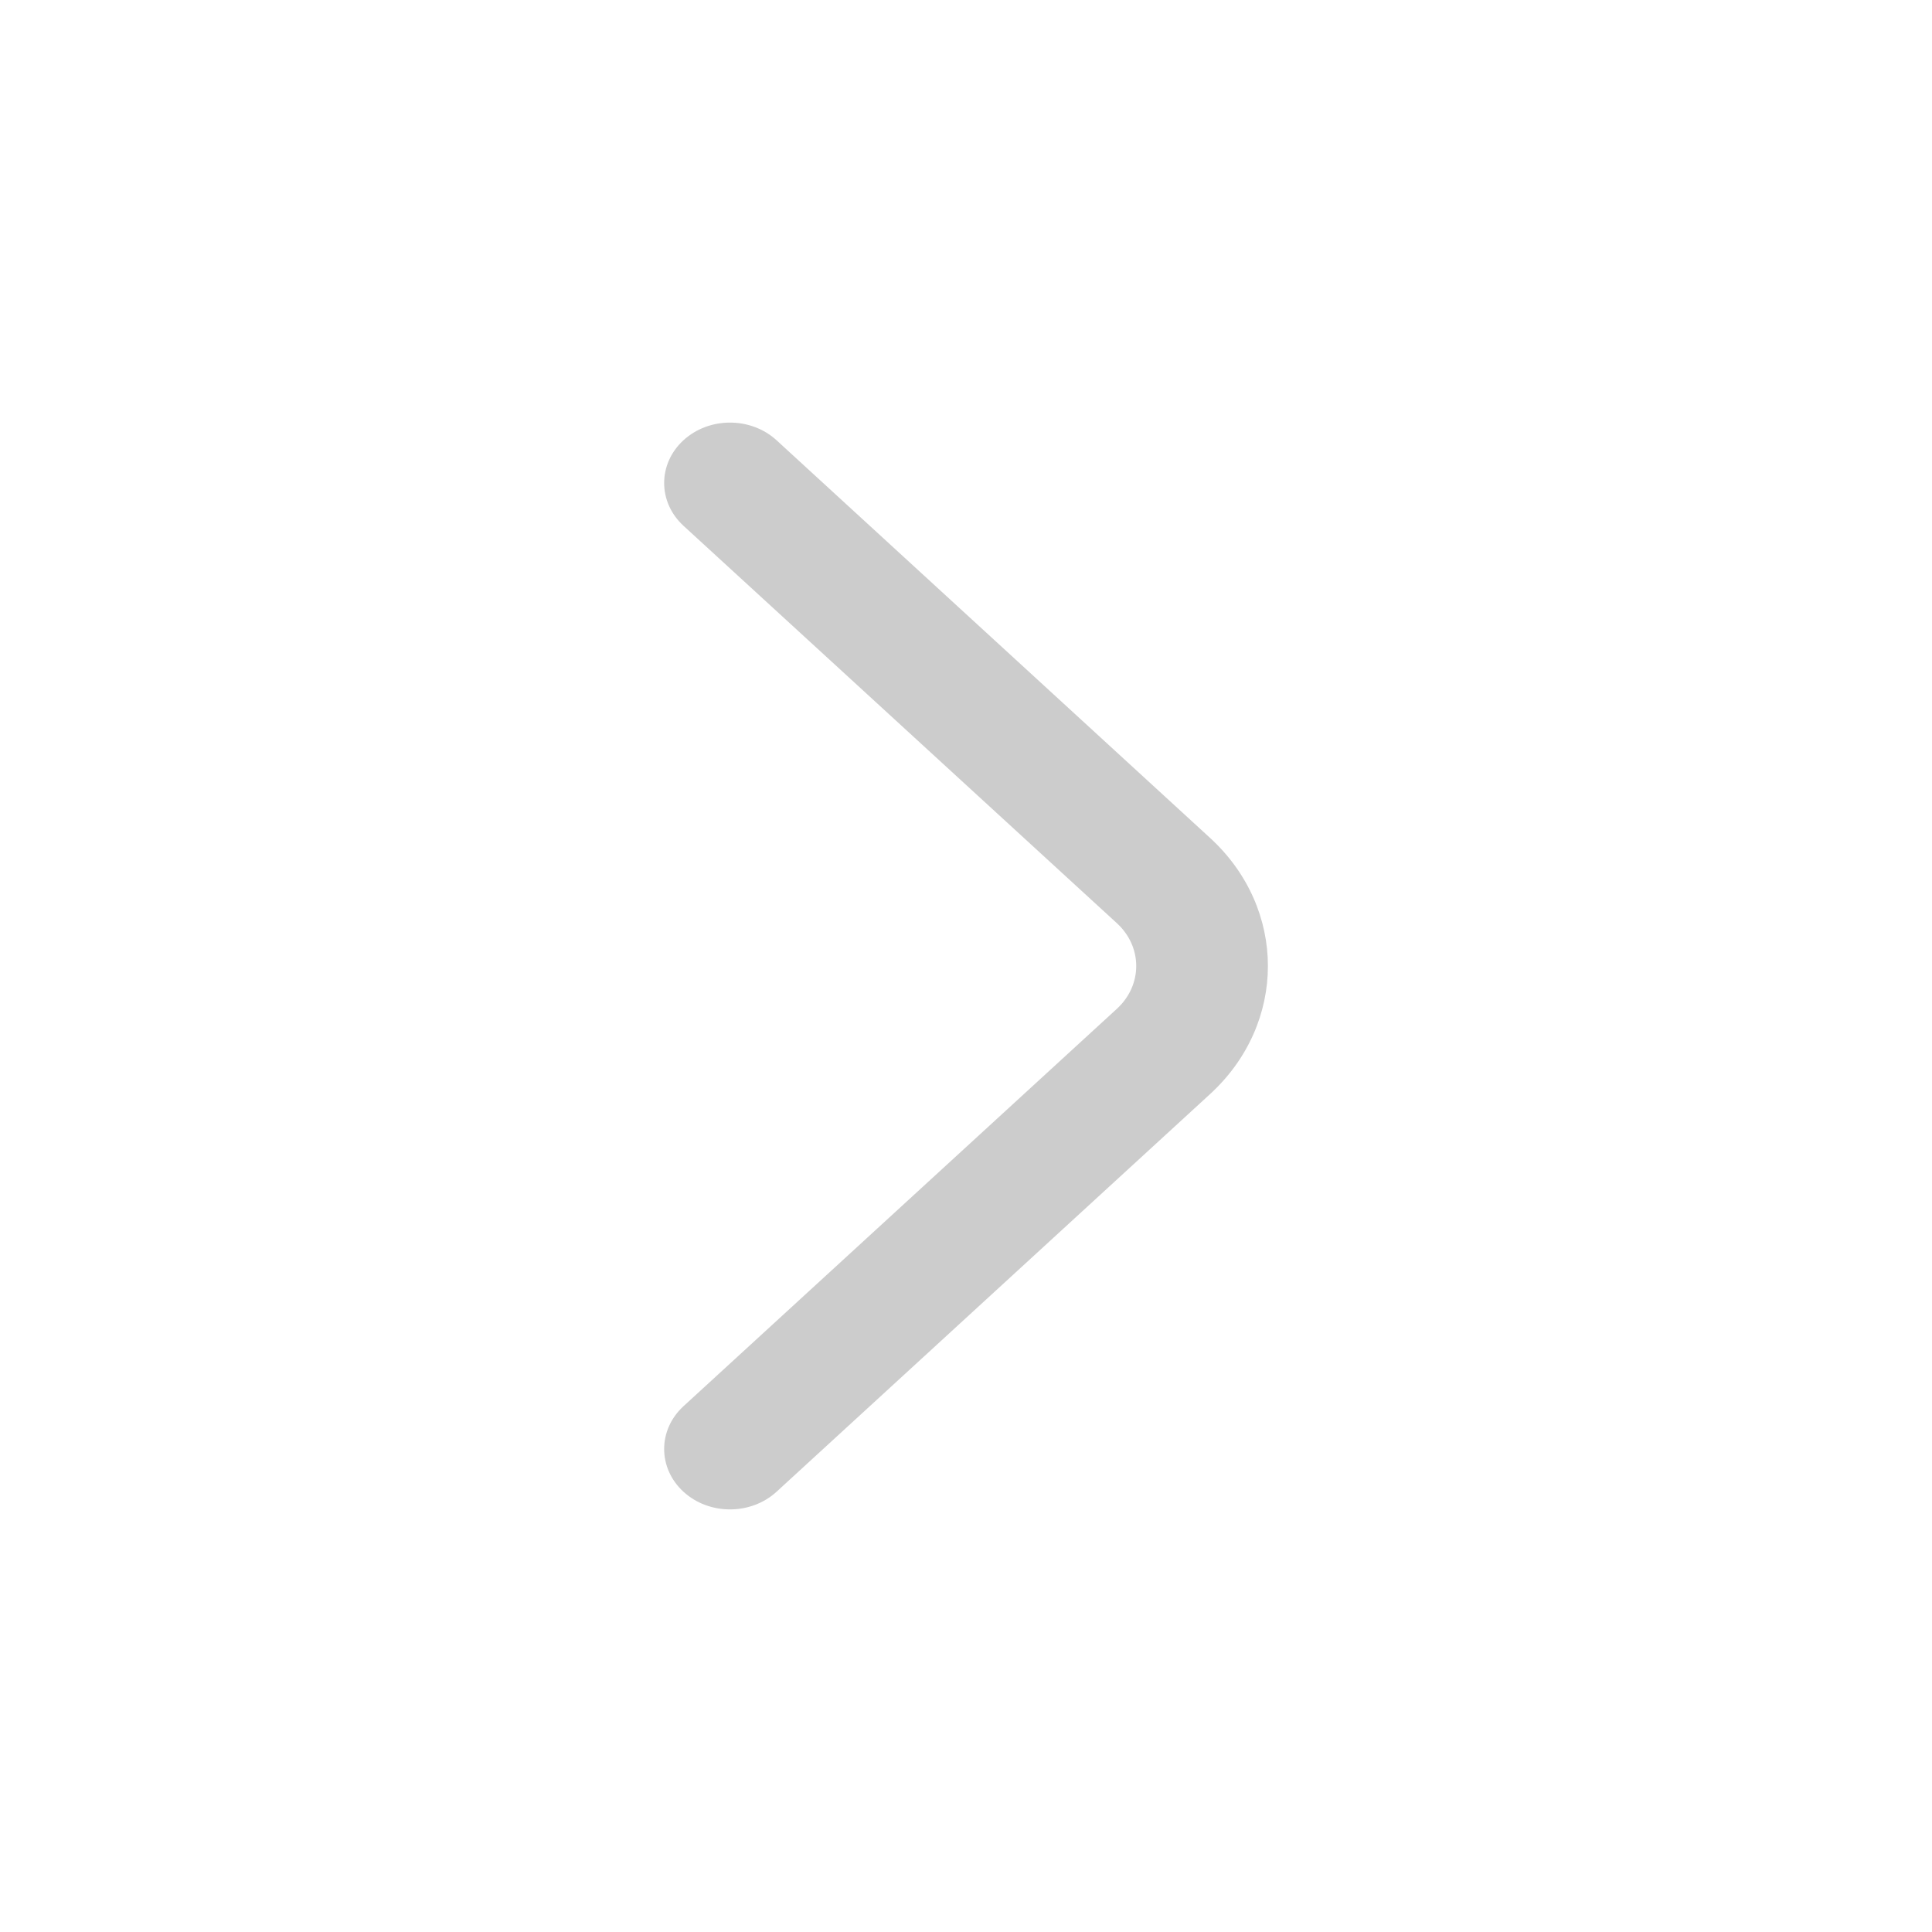
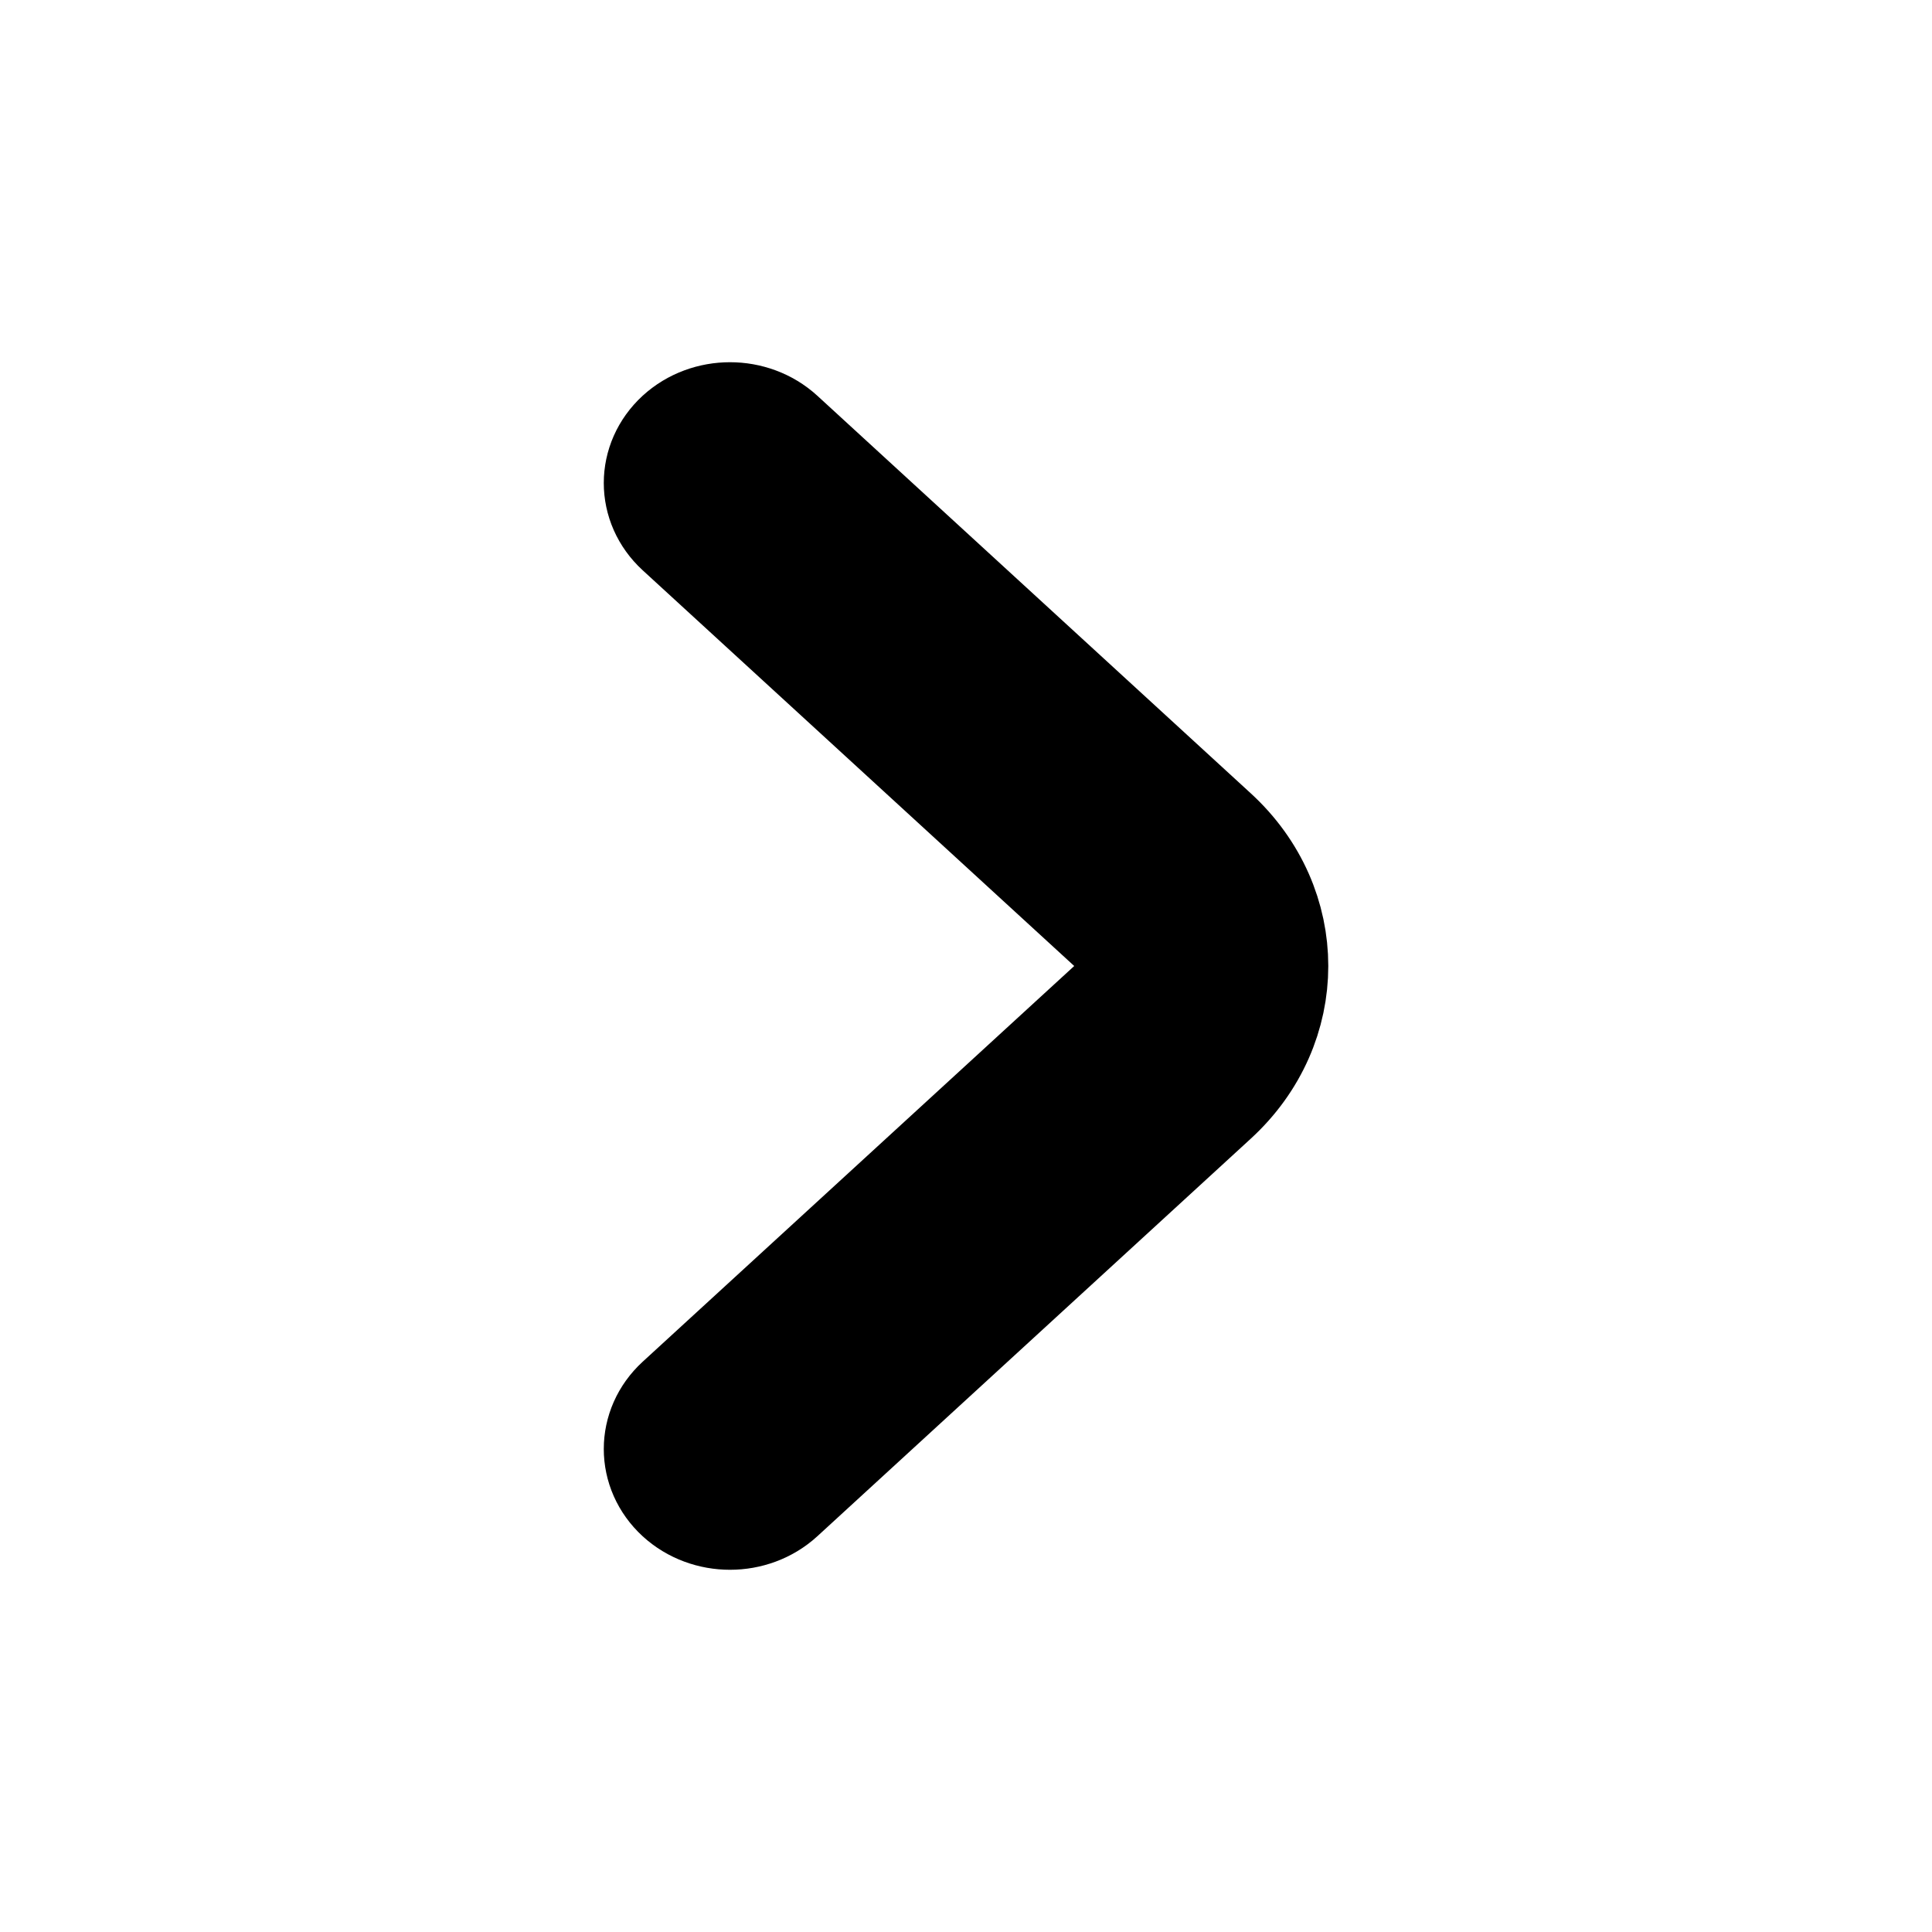
- <svg xmlns="http://www.w3.org/2000/svg" width="16" height="16" viewBox="0 0 16 16" fill="none">
-   <path fill-rule="evenodd" clip-rule="evenodd" d="M5.66 12.354C5.447 12.158 5.447 11.842 5.66 11.646L9.25 8.354C9.463 8.158 9.463 7.842 9.25 7.646L5.66 4.354C5.447 4.158 5.447 3.842 5.66 3.646C5.873 3.451 6.218 3.451 6.431 3.646L10.021 6.939C10.66 7.525 10.66 8.475 10.021 9.061L6.431 12.354C6.218 12.549 5.873 12.549 5.66 12.354Z" fill="black" fill-opacity="0.2" />
+ <svg xmlns="http://www.w3.org/2000/svg" width="16" height="16" viewBox="0 0 16 16" fill="currentColor" stroke="currentColor">
+   <path fill-rule="evenodd" clip-rule="evenodd" d="M5.66 12.354C5.447 12.158 5.447 11.842 5.66 11.646L9.25 8.354C9.463 8.158 9.463 7.842 9.25 7.646L5.66 4.354C5.447 4.158 5.447 3.842 5.66 3.646C5.873 3.451 6.218 3.451 6.431 3.646L10.021 6.939C10.66 7.525 10.66 8.475 10.021 9.061L6.431 12.354C6.218 12.549 5.873 12.549 5.66 12.354Z" />
</svg>
